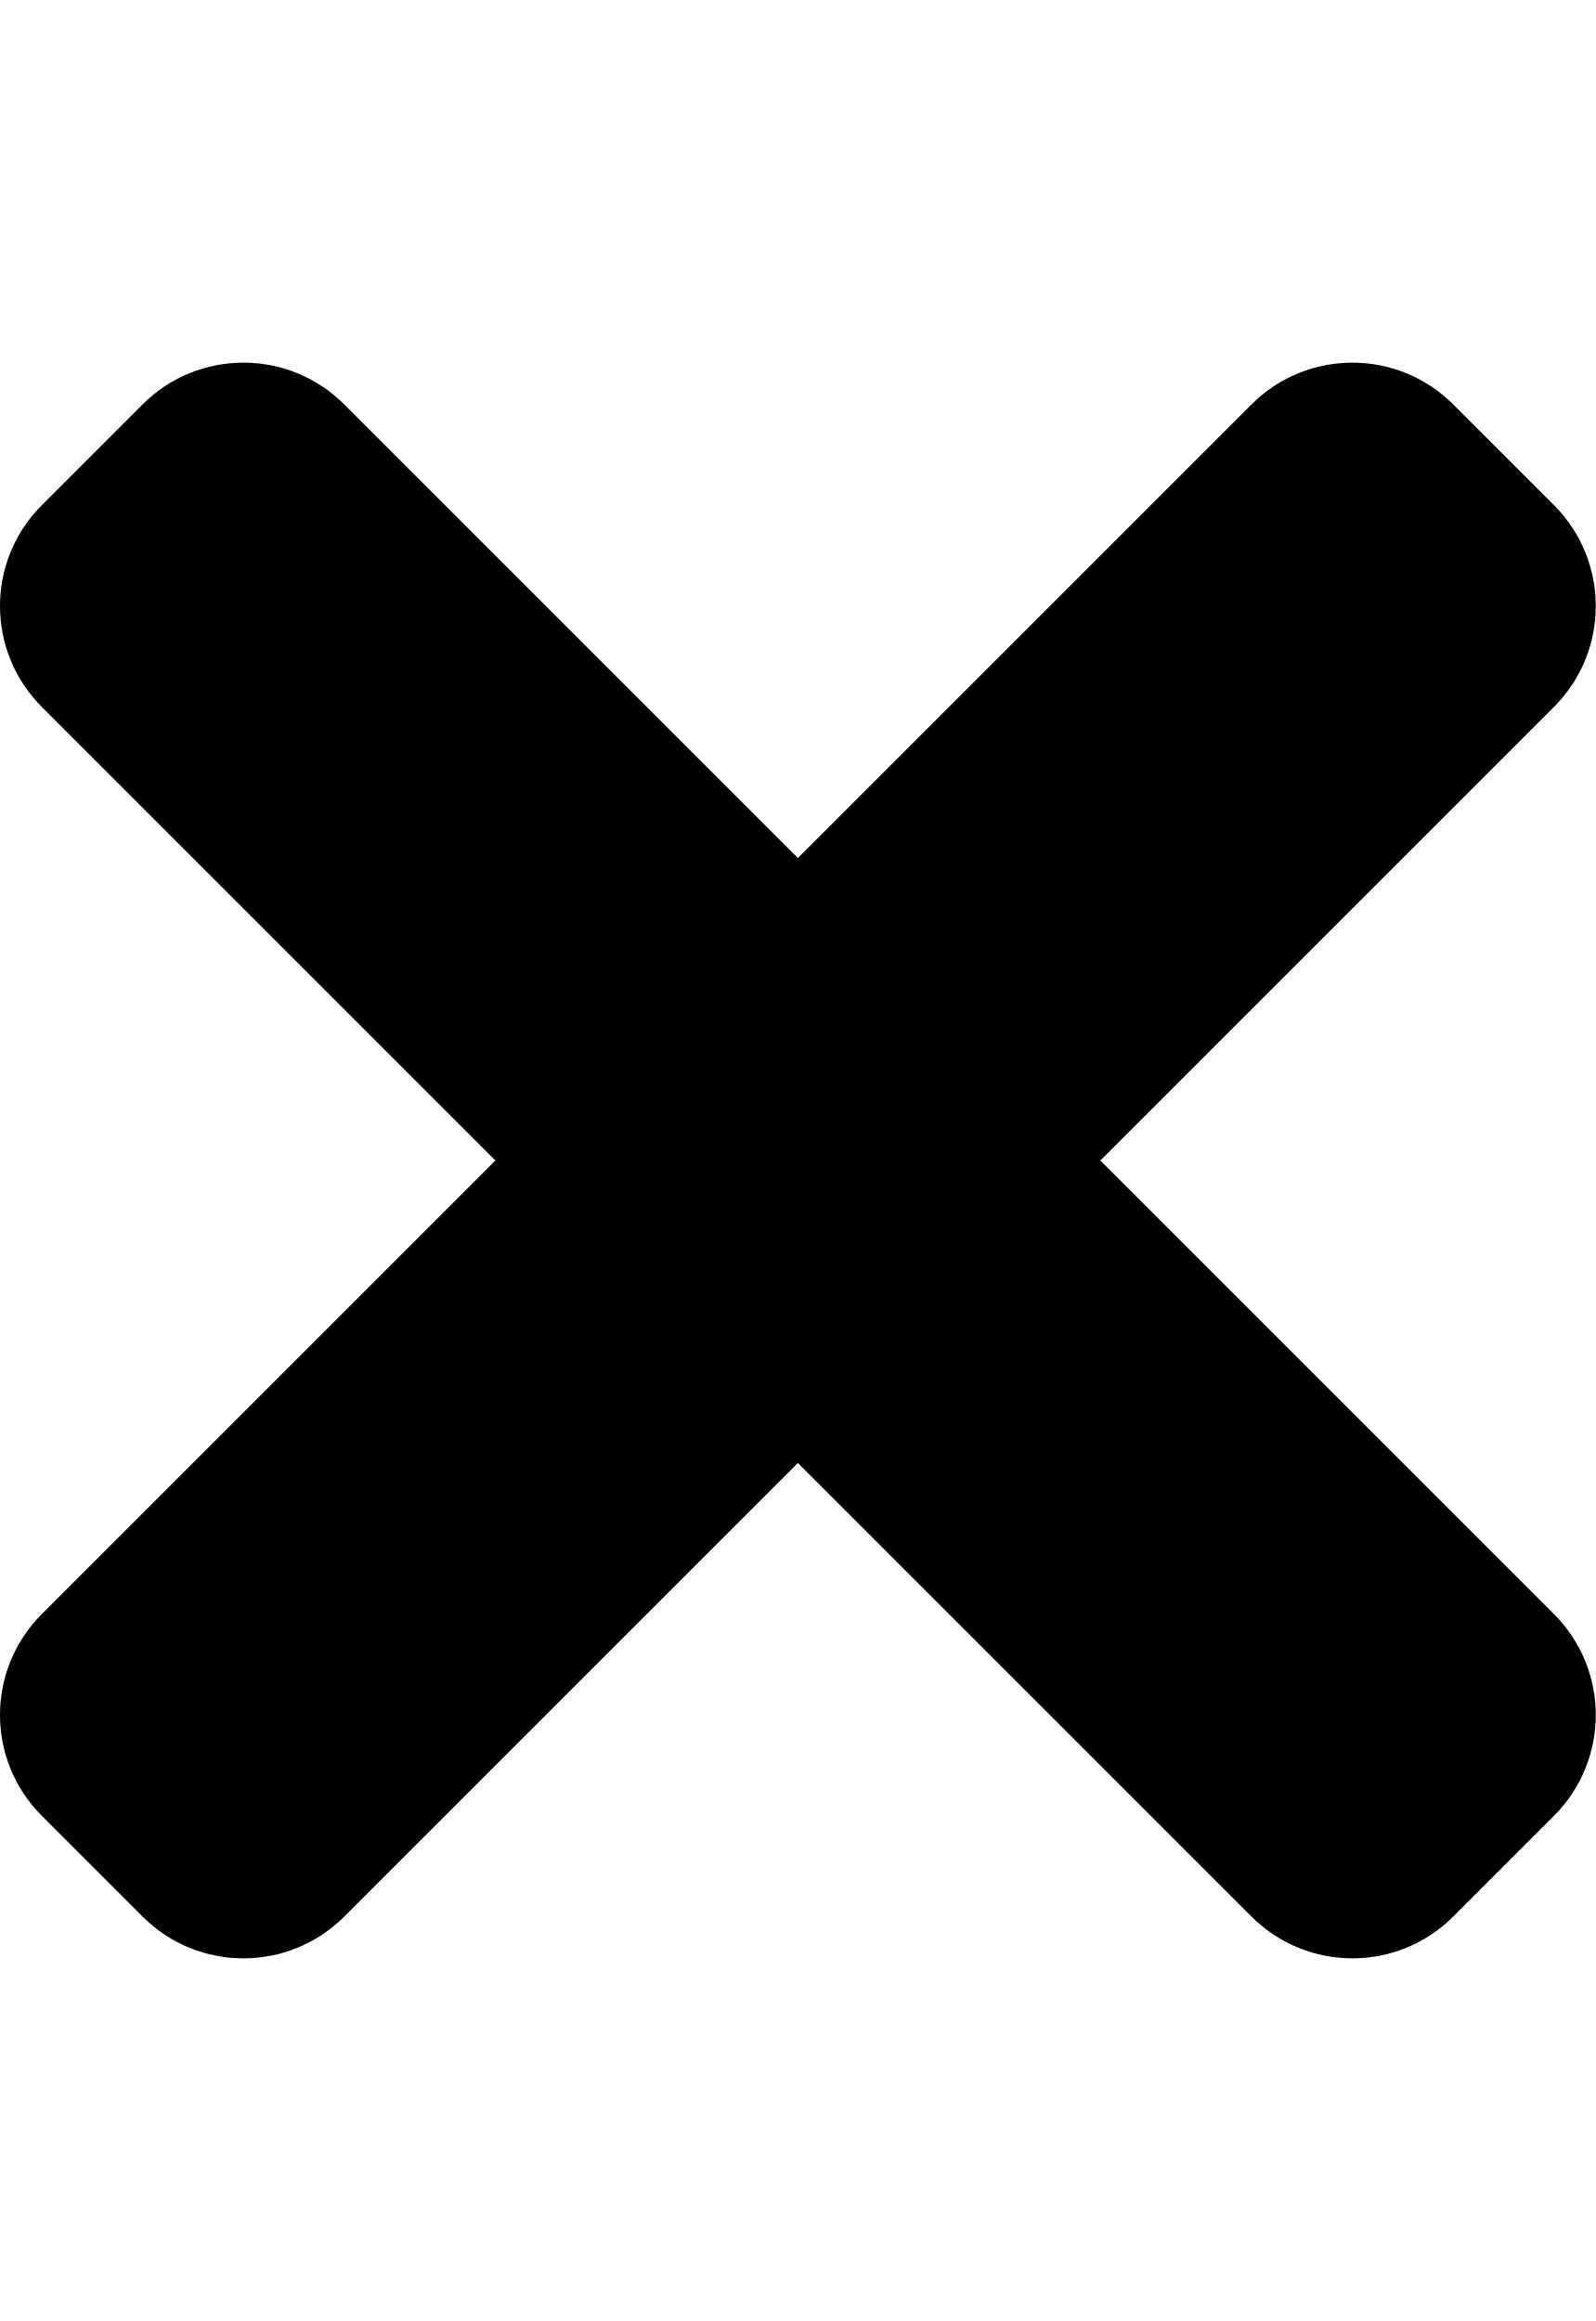
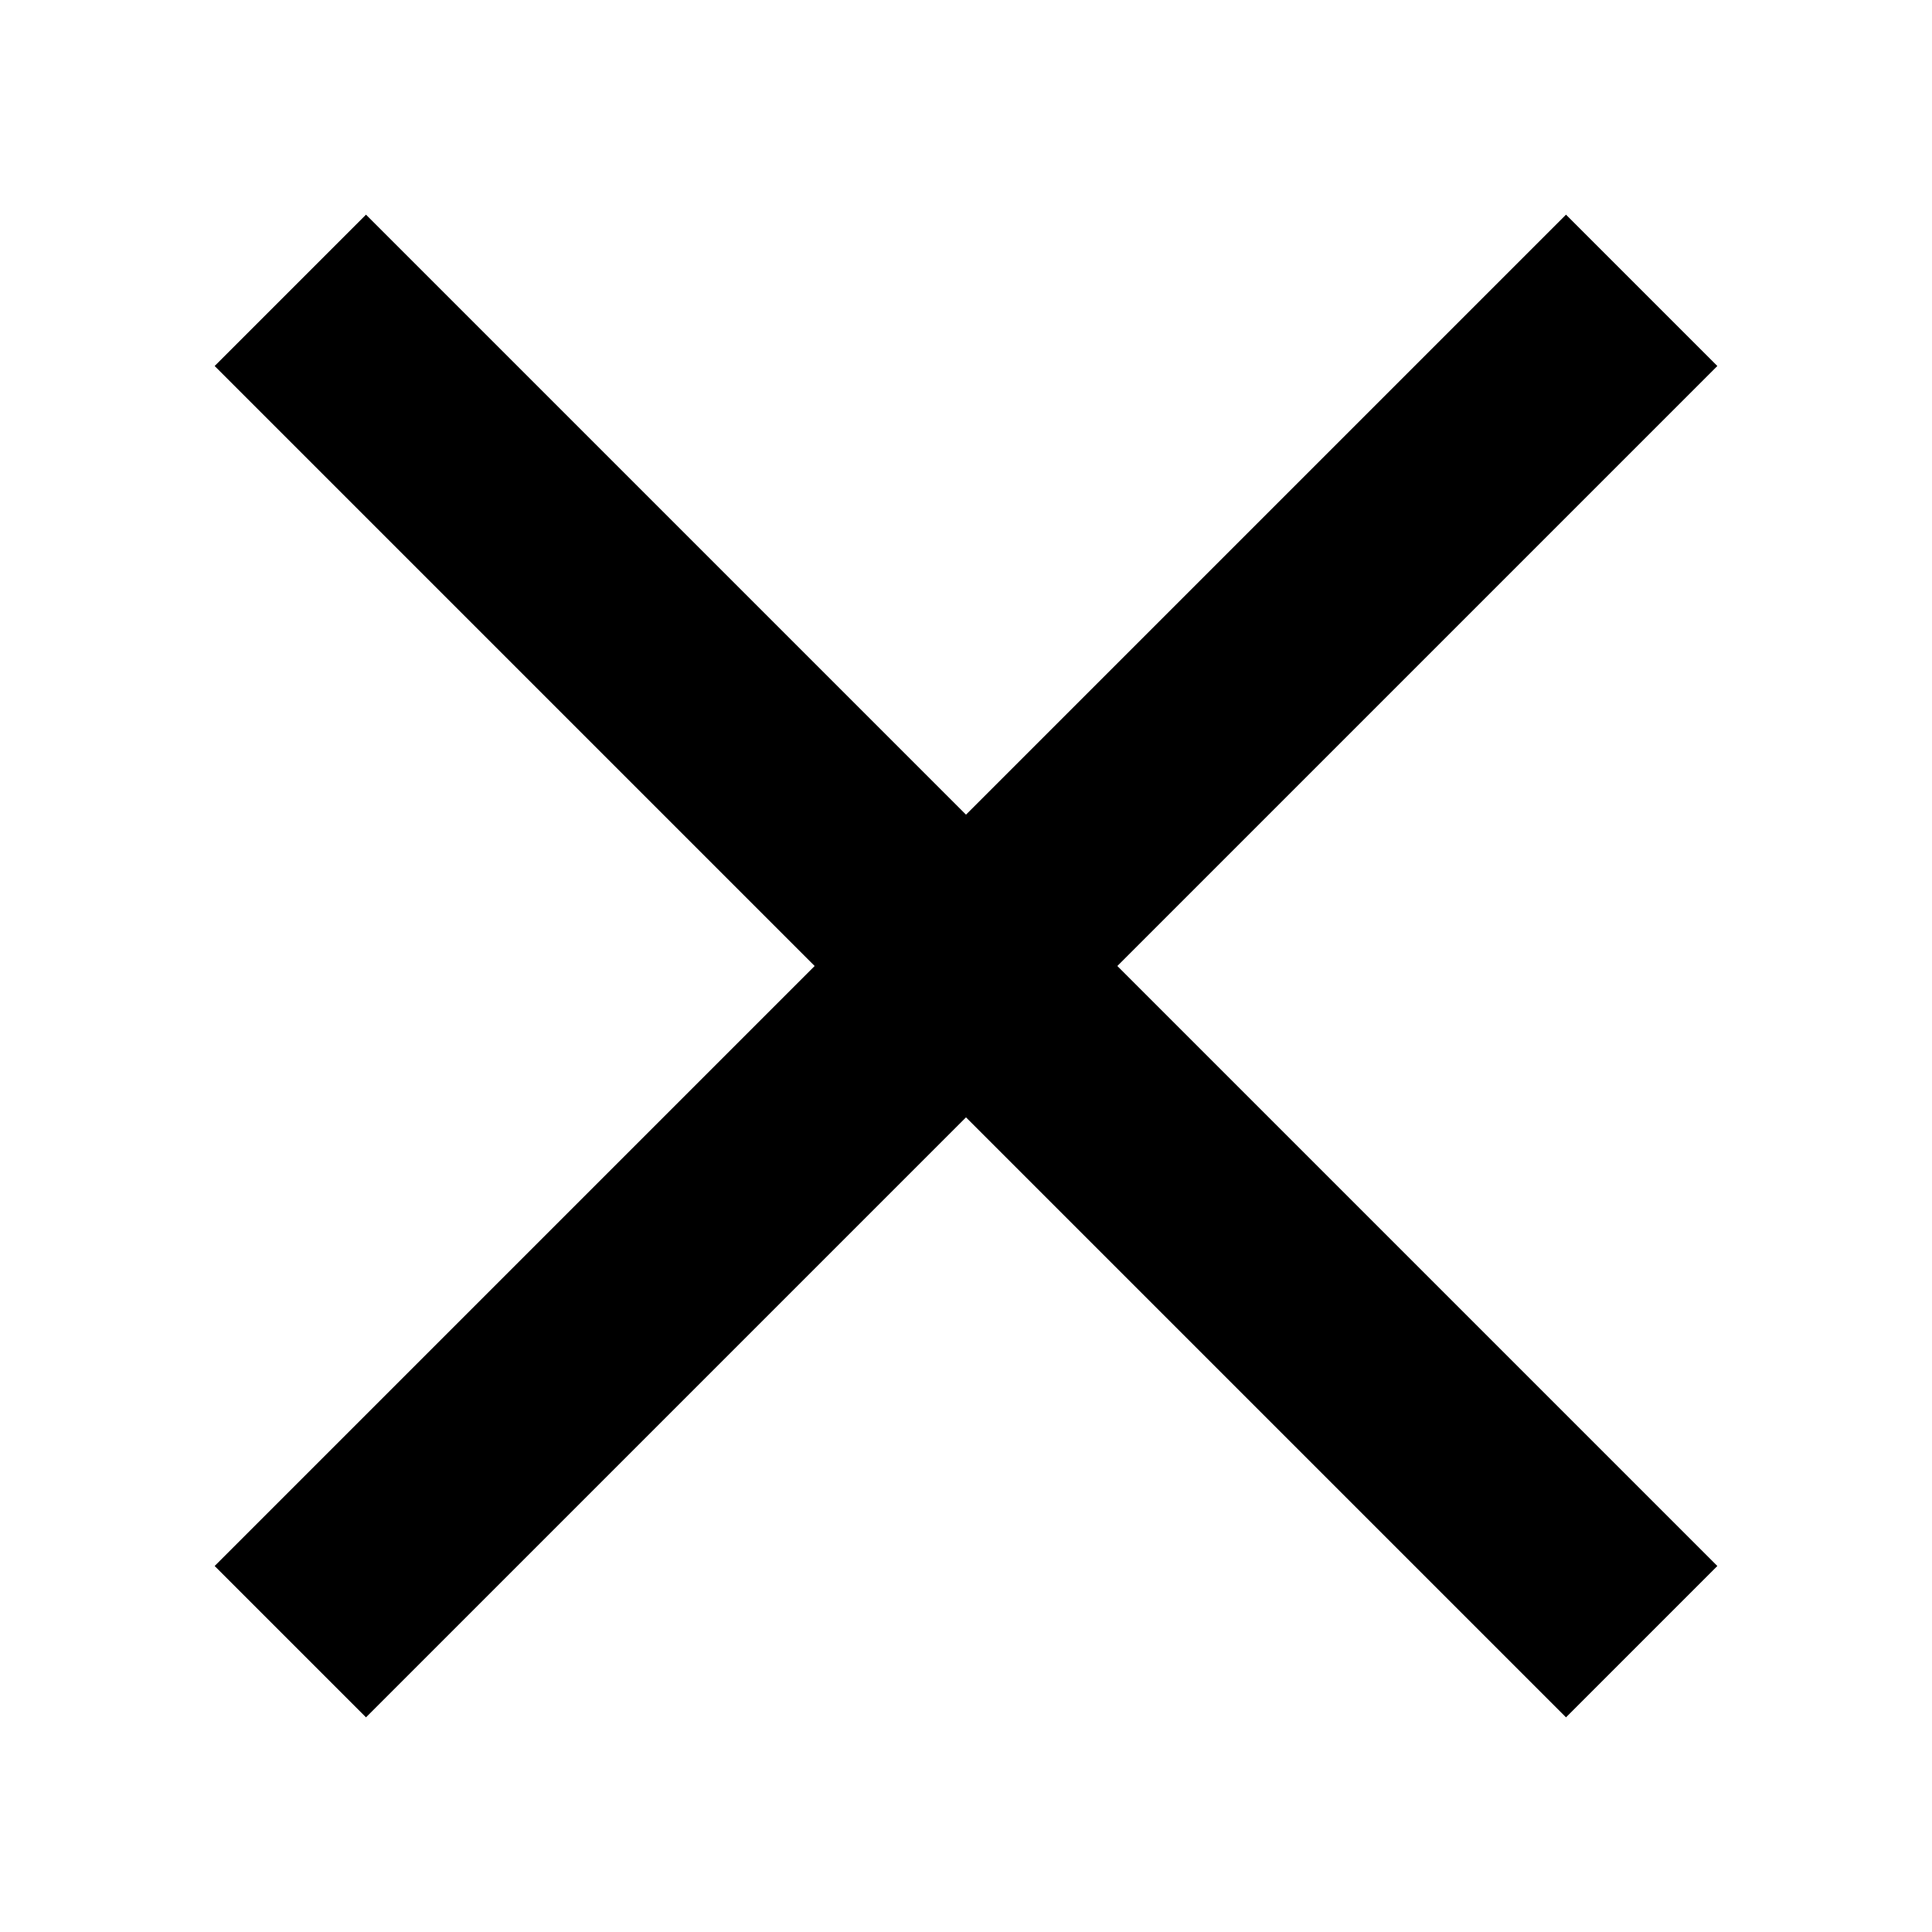
- <svg xmlns="http://www.w3.org/2000/svg" aria-hidden="true" focusable="false" data-prefix="fas" data-icon="times" role="img" viewBox="0 0 352 512">
-   <path fill="currentColor" d="M242.72 256l100.07-100.07c12.28-12.28 12.28-32.19 0-44.48l-22.24-22.24c-12.28-12.28-32.19-12.28-44.48 0L176 189.28 75.93 89.21c-12.28-12.28-32.19-12.28-44.48 0L9.21 111.45c-12.28 12.28-12.28 32.19 0 44.48L109.28 256 9.21 356.07c-12.28 12.28-12.28 32.19 0 44.48l22.24 22.24c12.28 12.28 32.2 12.28 44.48 0L176 322.72l100.07 100.07c12.28 12.28 32.2 12.28 44.48 0l22.24-22.24c12.28-12.28 12.28-32.19 0-44.48L242.72 256z" />
+ <svg xmlns="http://www.w3.org/2000/svg" viewBox="3 3 18 18">
+   <path d="M0 0h24v24H0z" fill="none" />
+   <path d="M19 6.41L17.59 5 12 10.59 6.41 5 5 6.41 10.59 12 5 17.59 6.41 19 12 13.41 17.59 19 19 17.59 13.41 12z" />
</svg>
